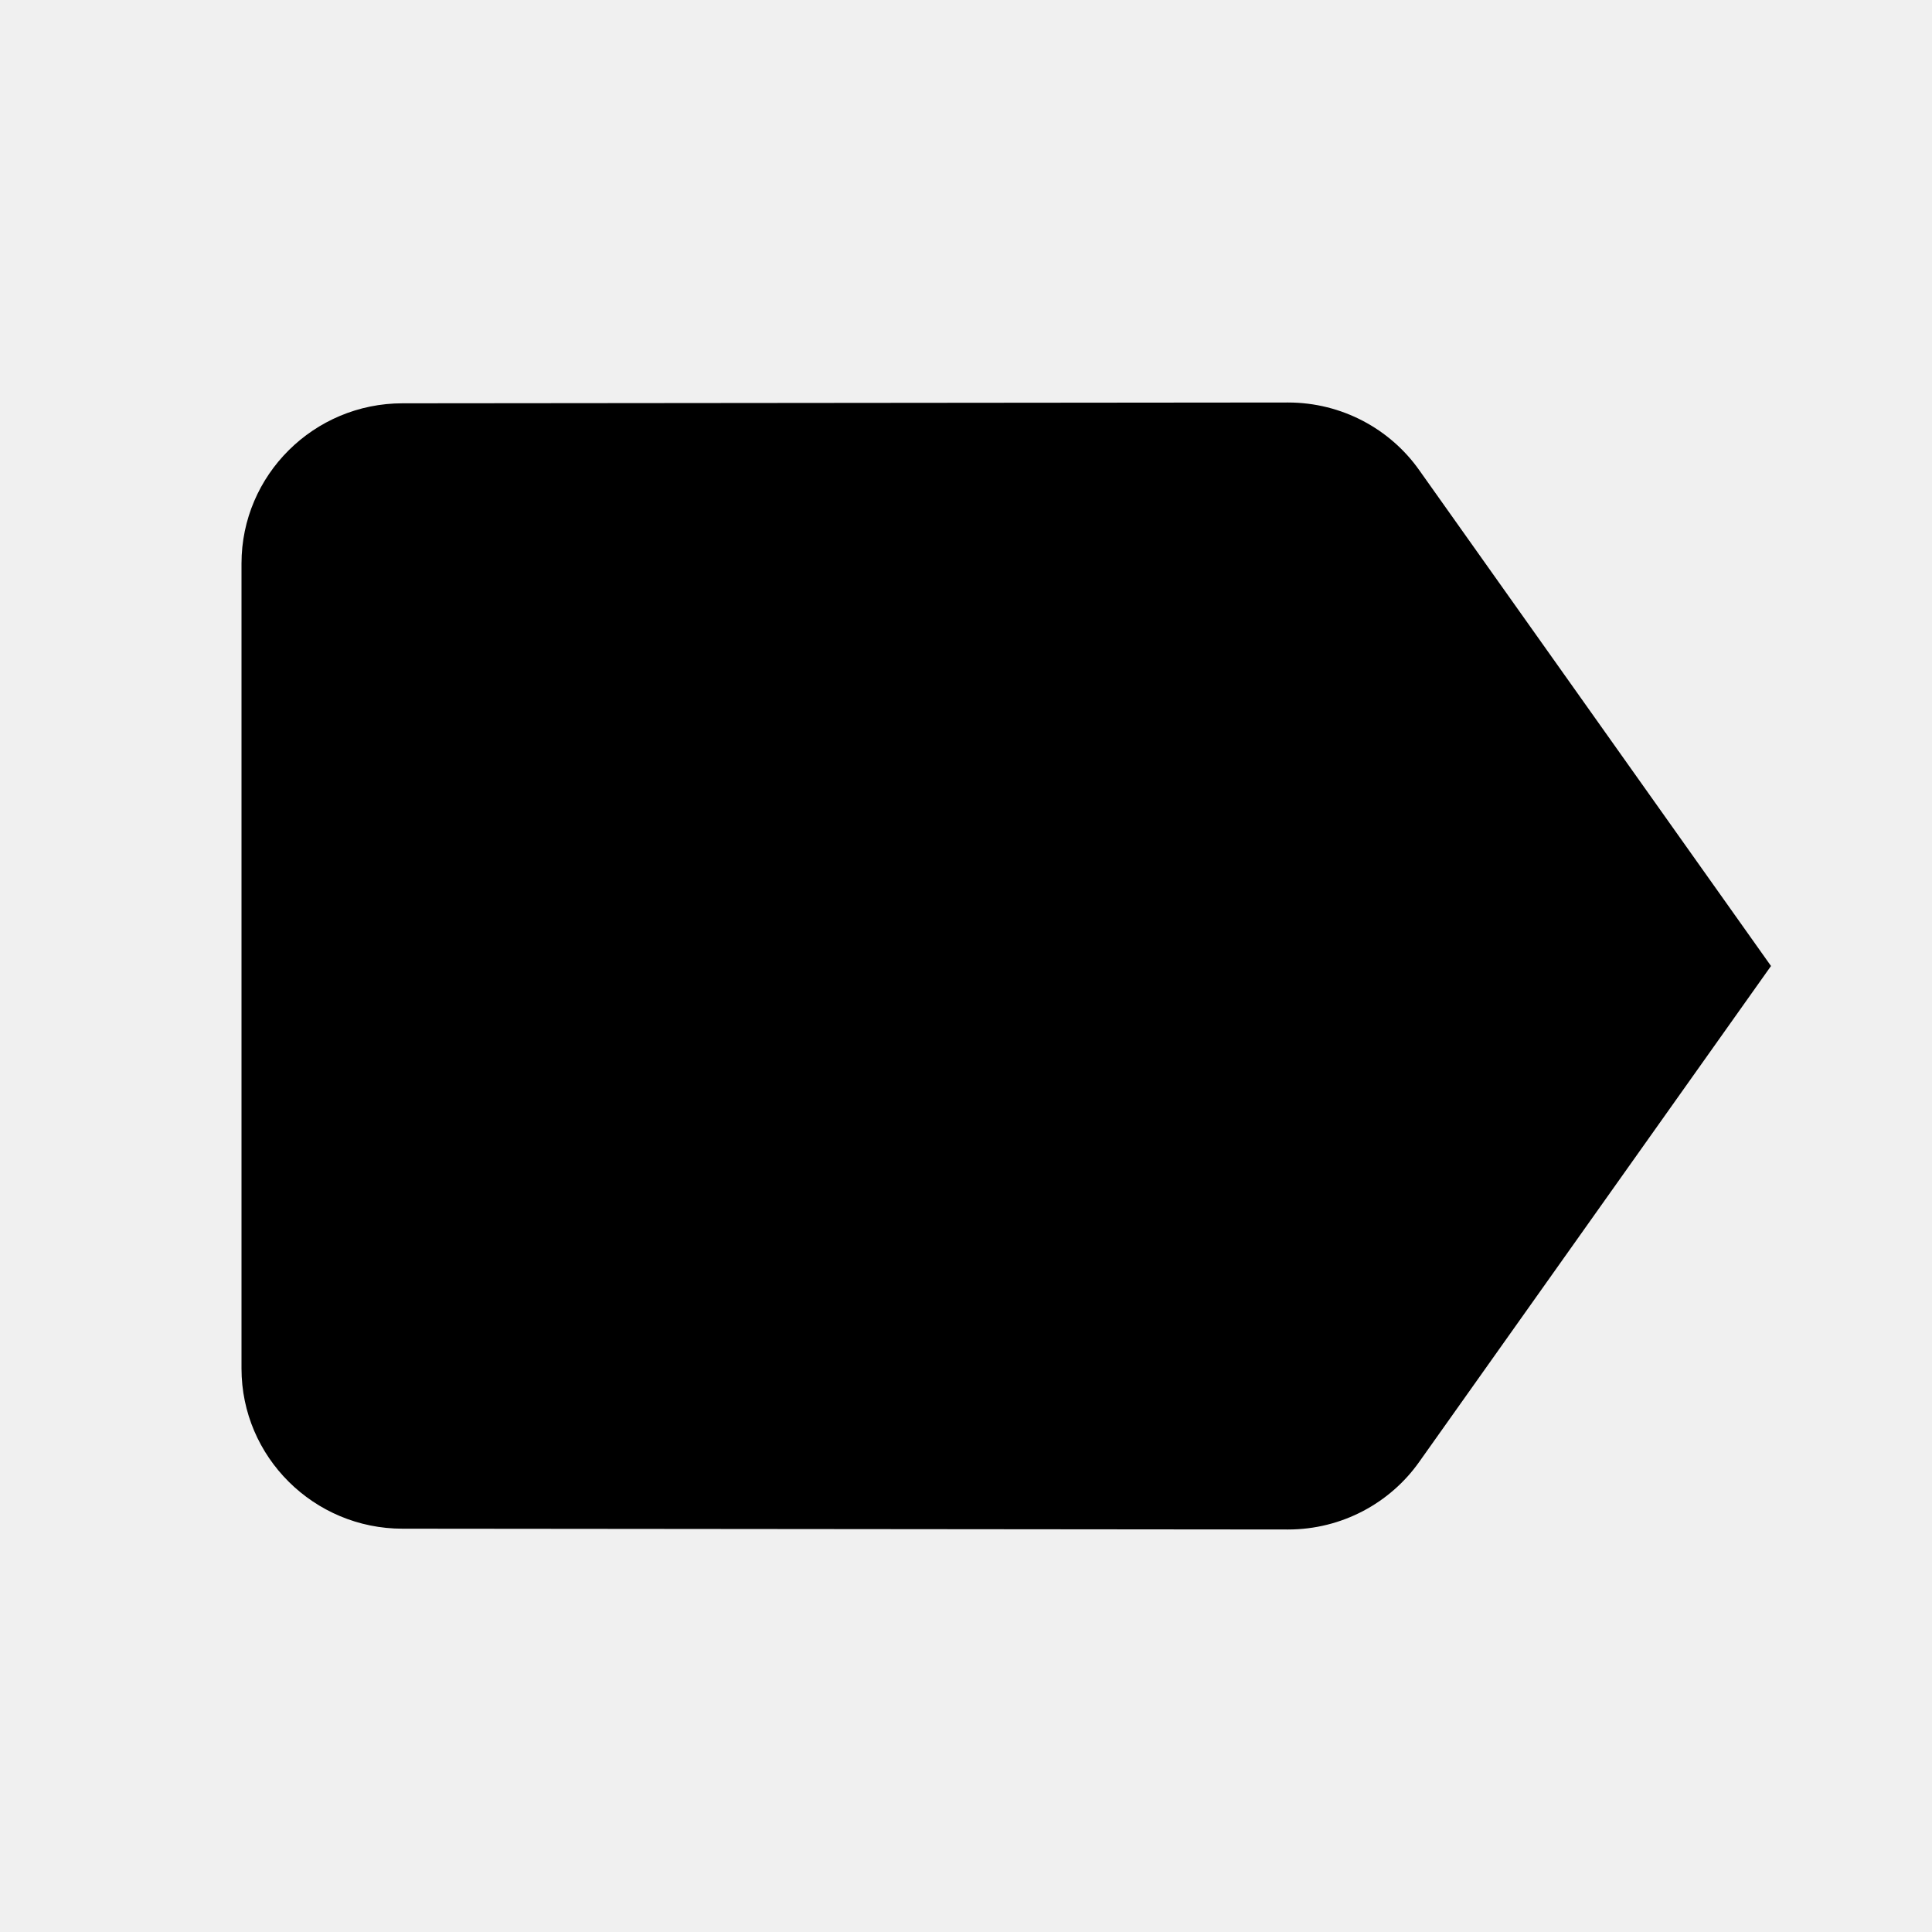
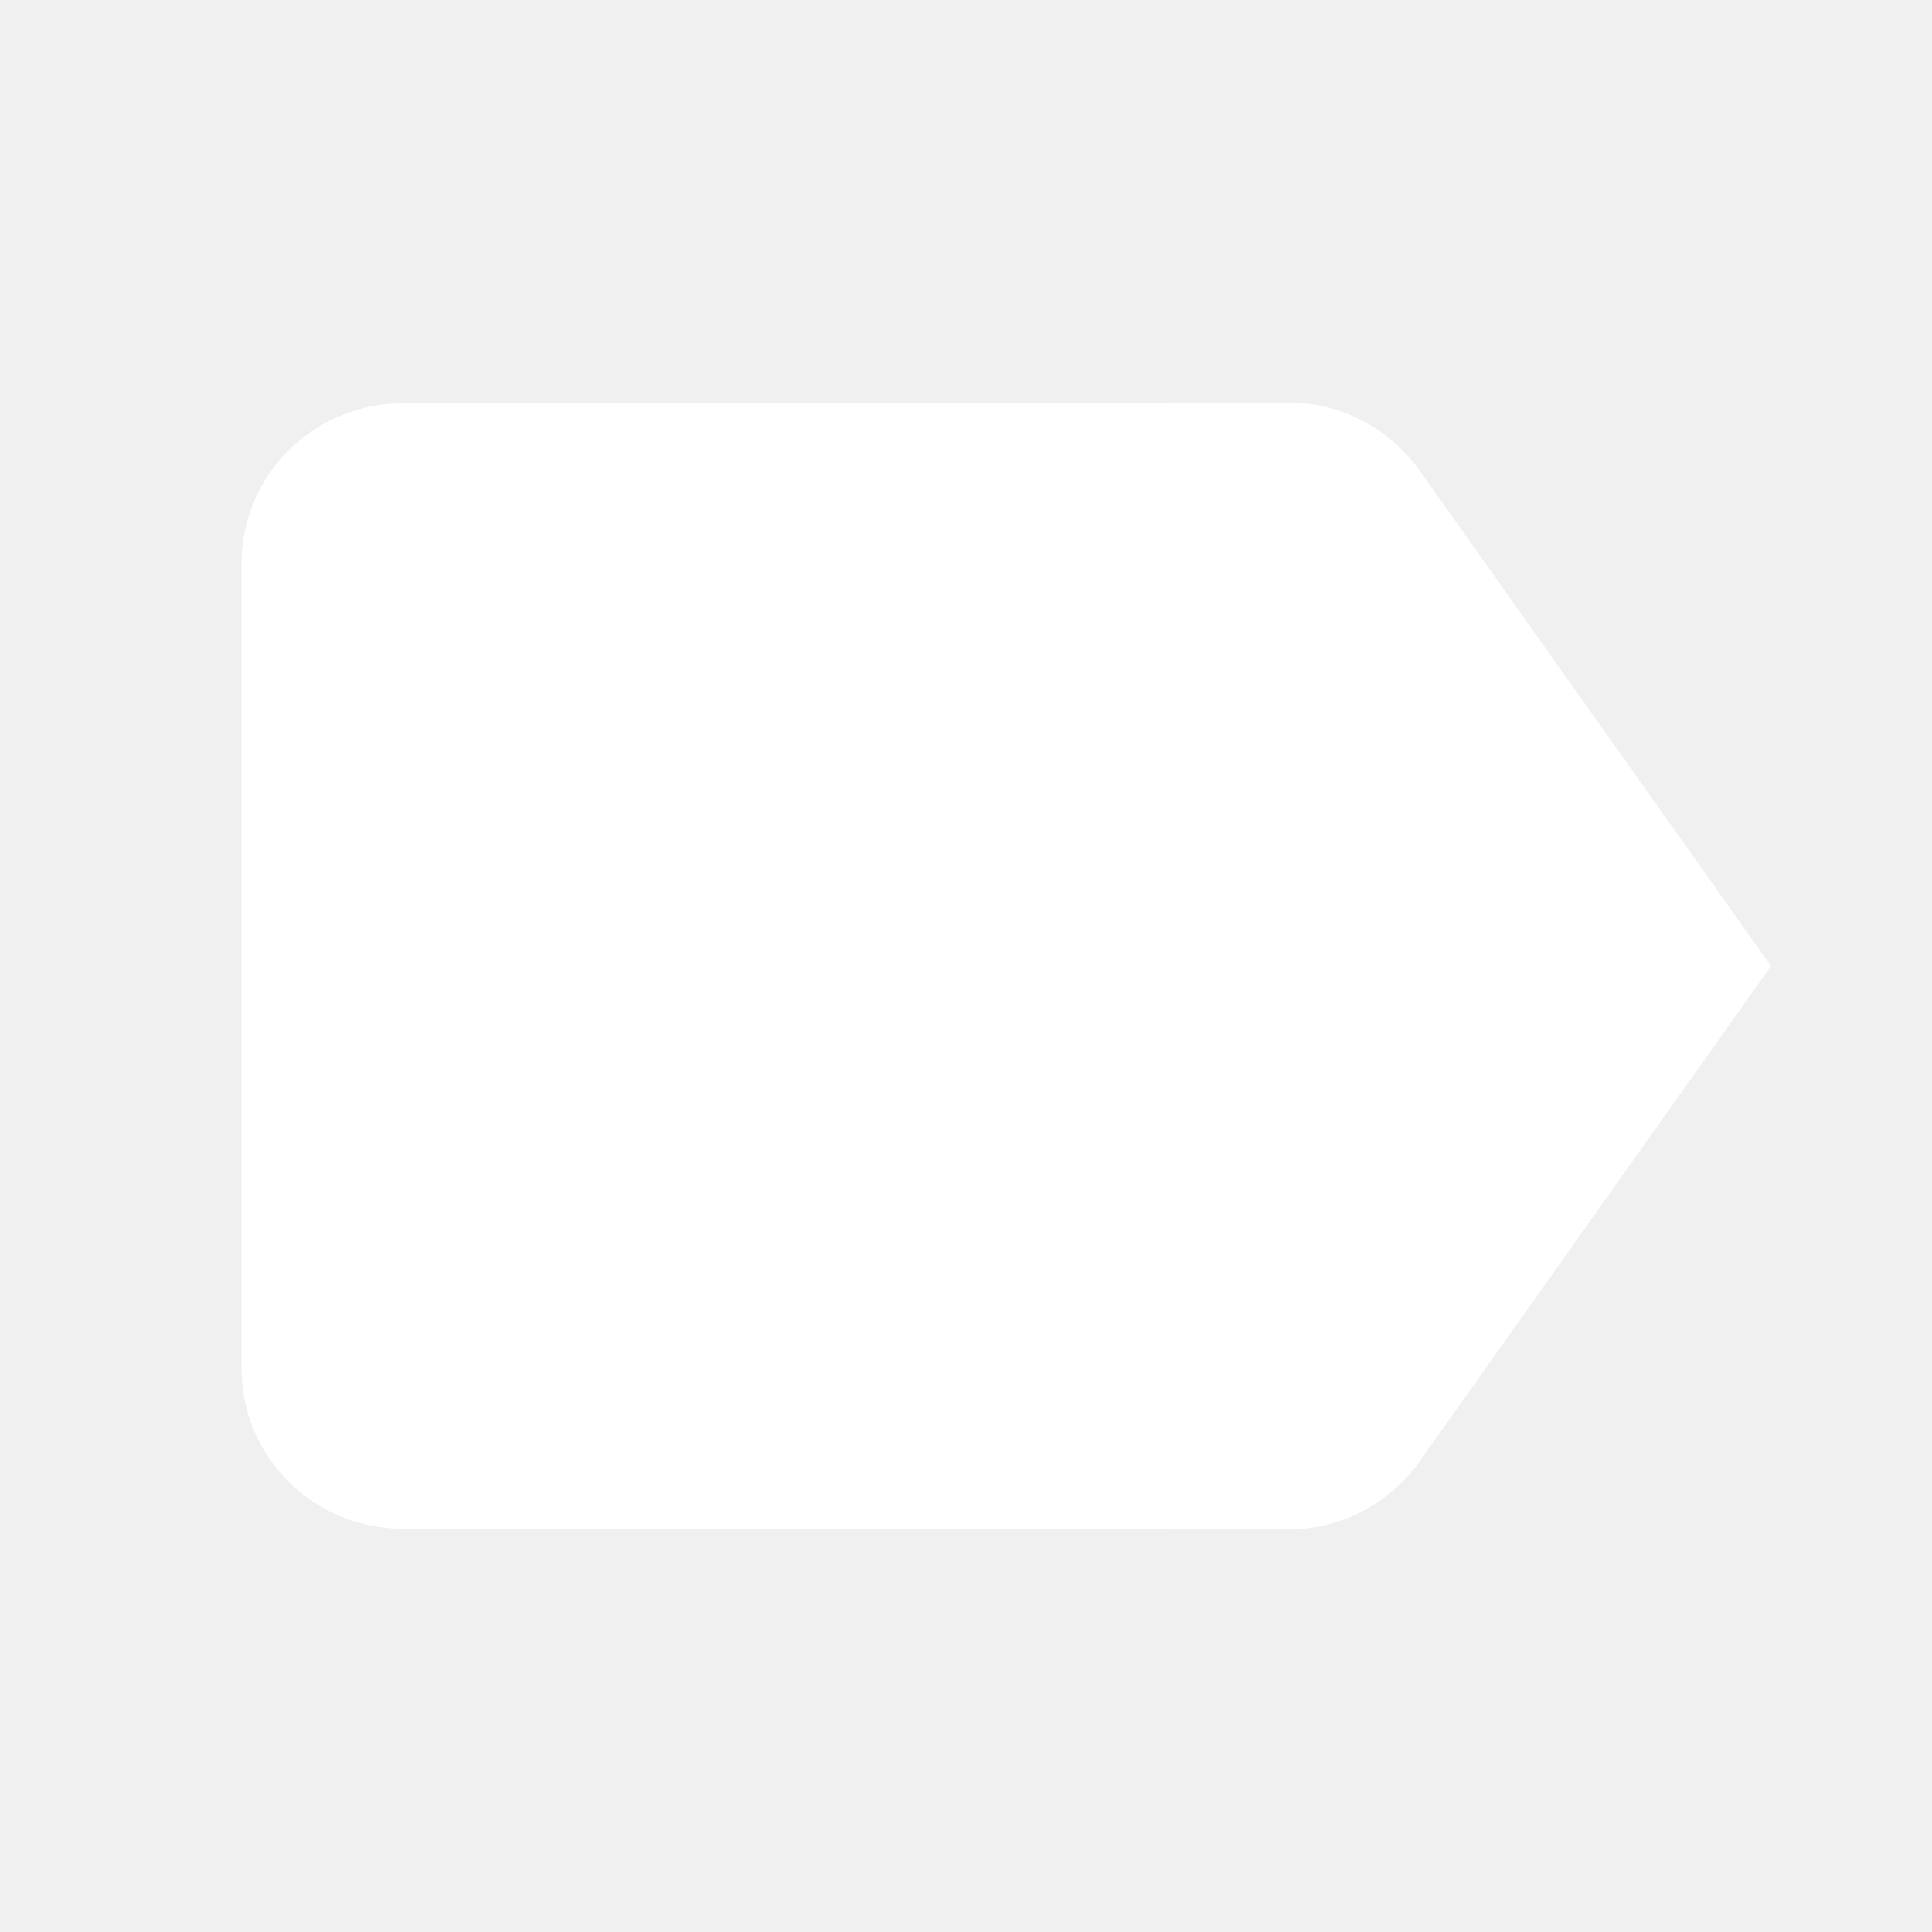
- <svg xmlns="http://www.w3.org/2000/svg" fill="#000000" height="24" viewBox="0 0 24 24" width="24">
-   <path d="M0 0h24v24H0z" fill="none" />
-   <path d="M17.63 5.84C17.27 5.33 16.67 5 16 5L5 5.01C3.9 5.01 3 5.9 3 7v10c0 1.1.9 1.99 2 1.99L16 19c.67 0 1.27-.33 1.63-.84L22 12l-4.37-6.16z" />
+ <svg xmlns="http://www.w3.org/2000/svg" width="30px" height="30px" viewBox="0 0 30 30" version="1.1">
+   <g id="surface1">
+     <path style=" stroke:none;fill-rule:nonzero;fill:#fff;fill-opacity:1;" d="M 22.039 7.301 C 21.586 6.664 20.836 6.25 20 6.25 L 6.25 6.262 C 4.875 6.262 3.75 7.375 3.75 8.75 L 3.75 21.25 C 3.75 22.625 4.875 23.738 6.25 23.738 L 20 23.75 C 20.836 23.75 21.586 23.336 22.039 22.699 L 27.5 15 Z M 22.039 7.301 " />
+   </g>
</svg>
